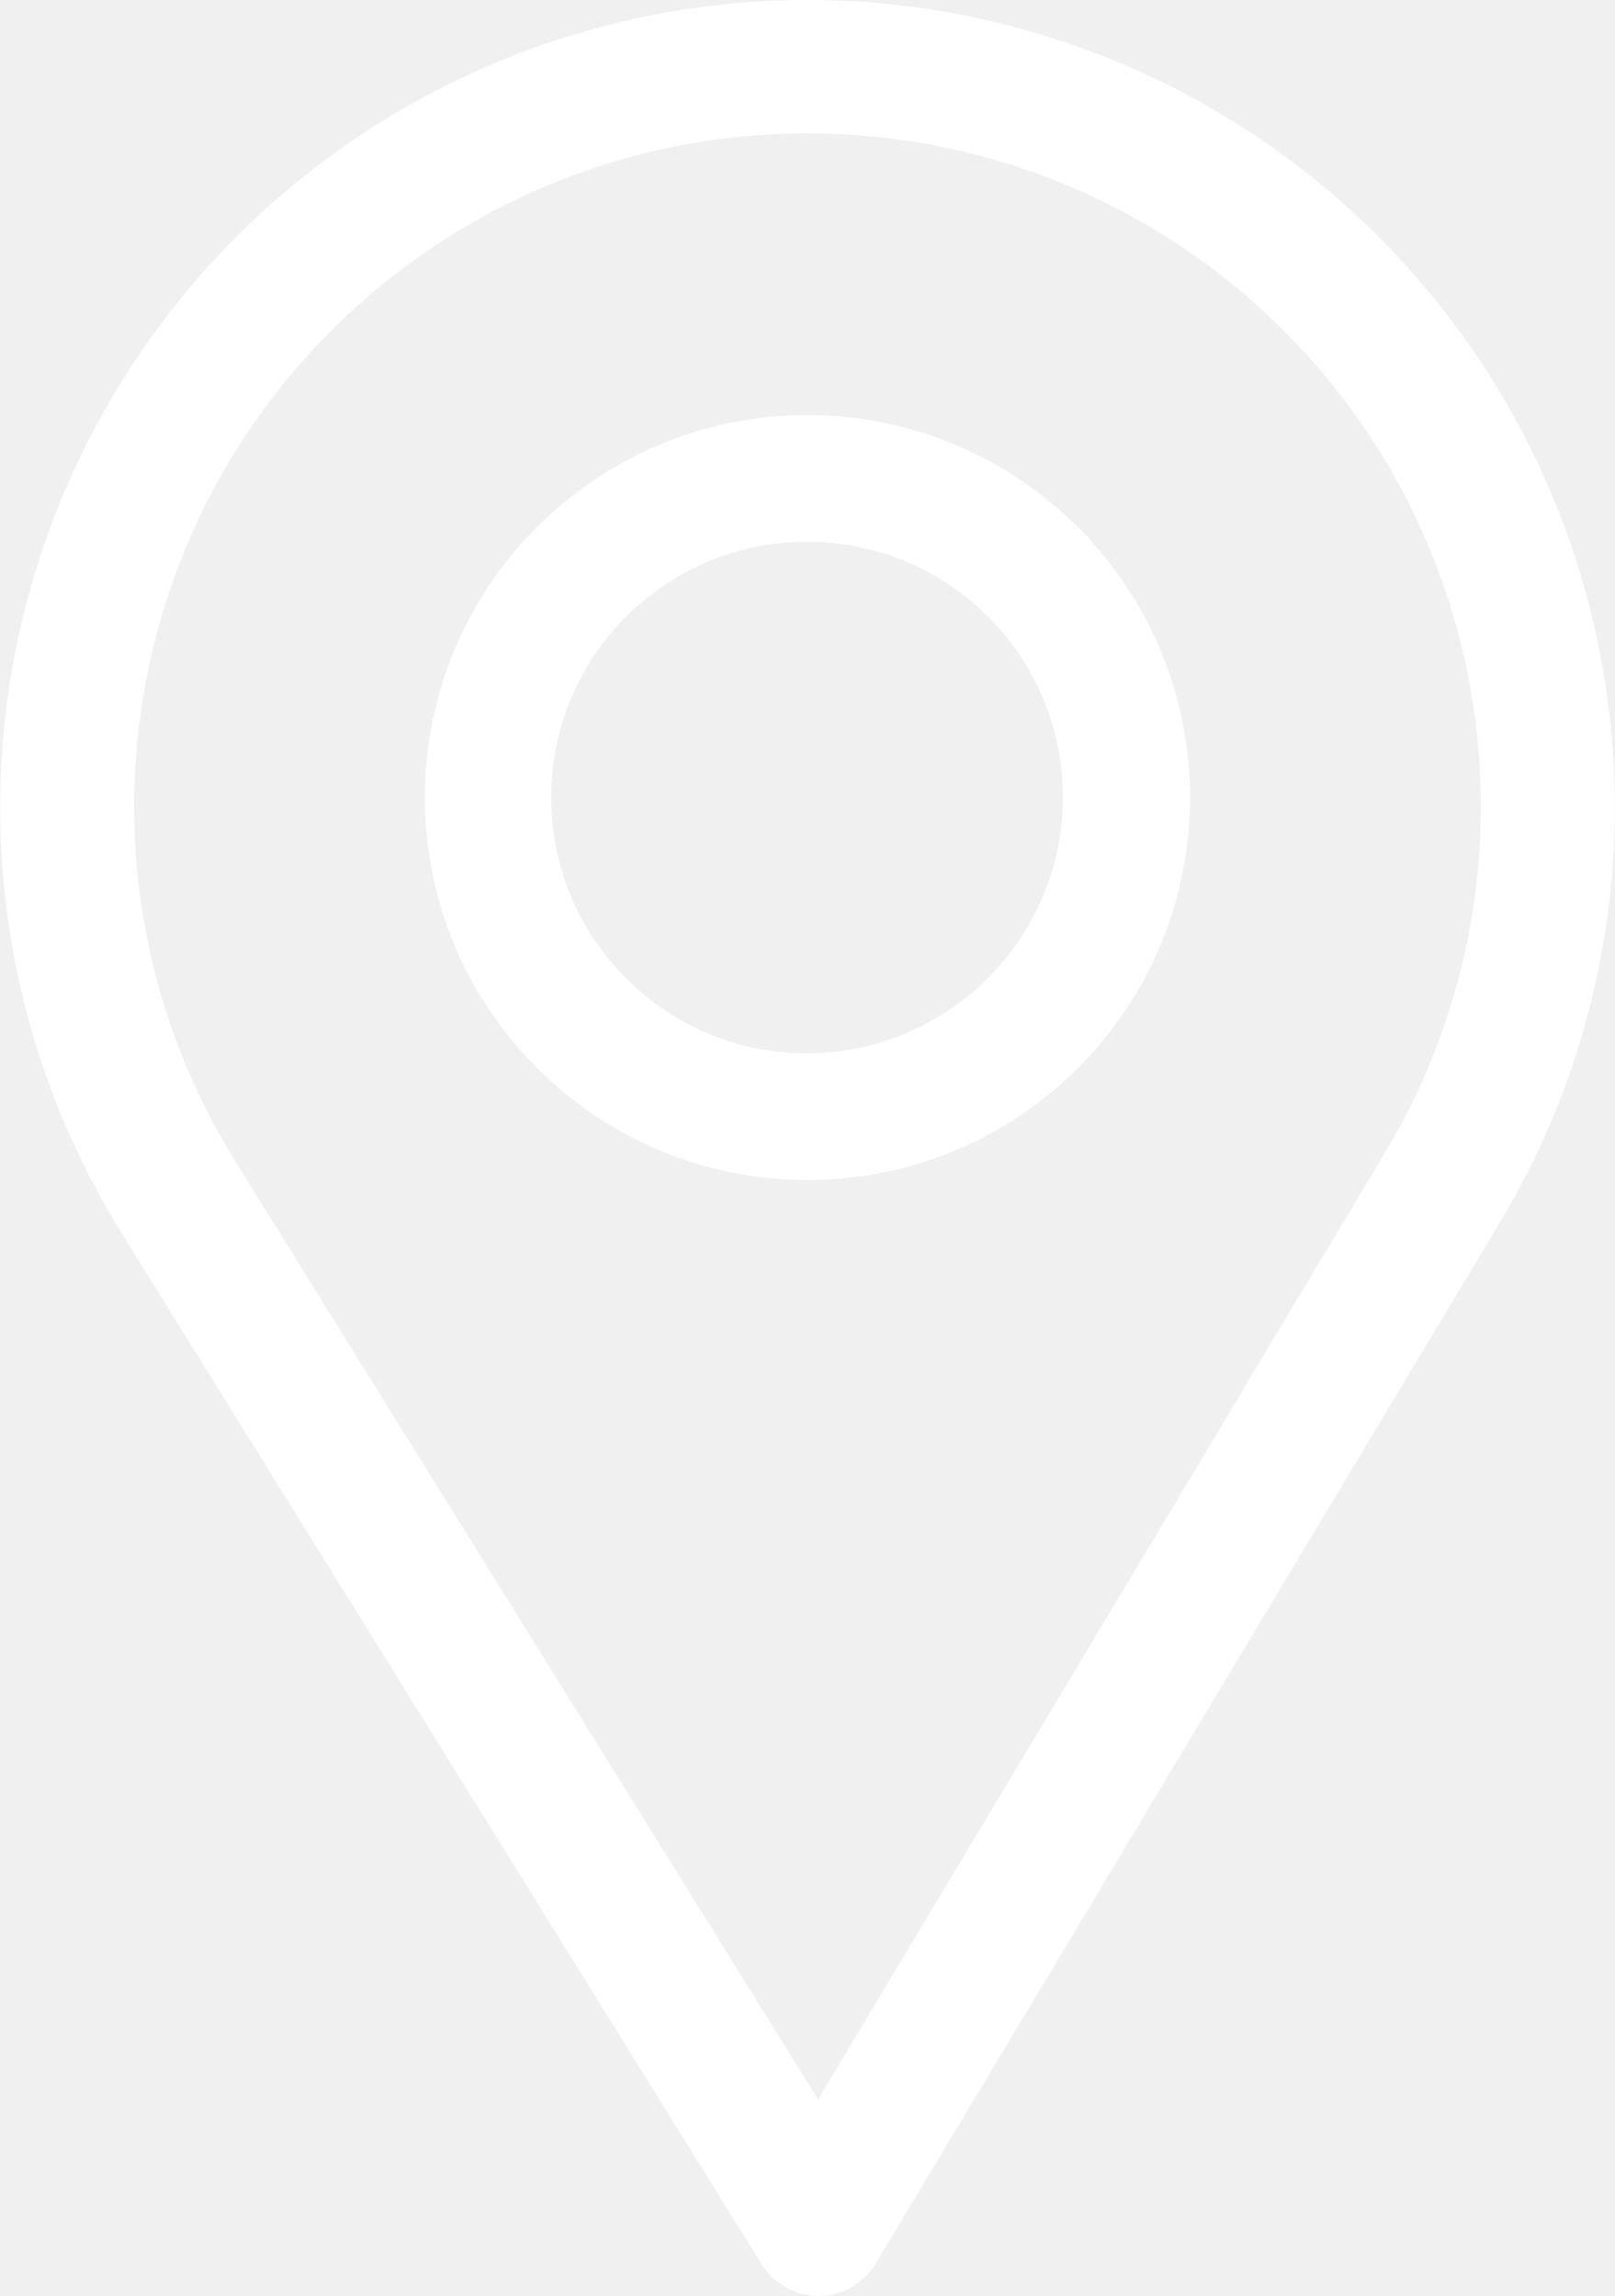
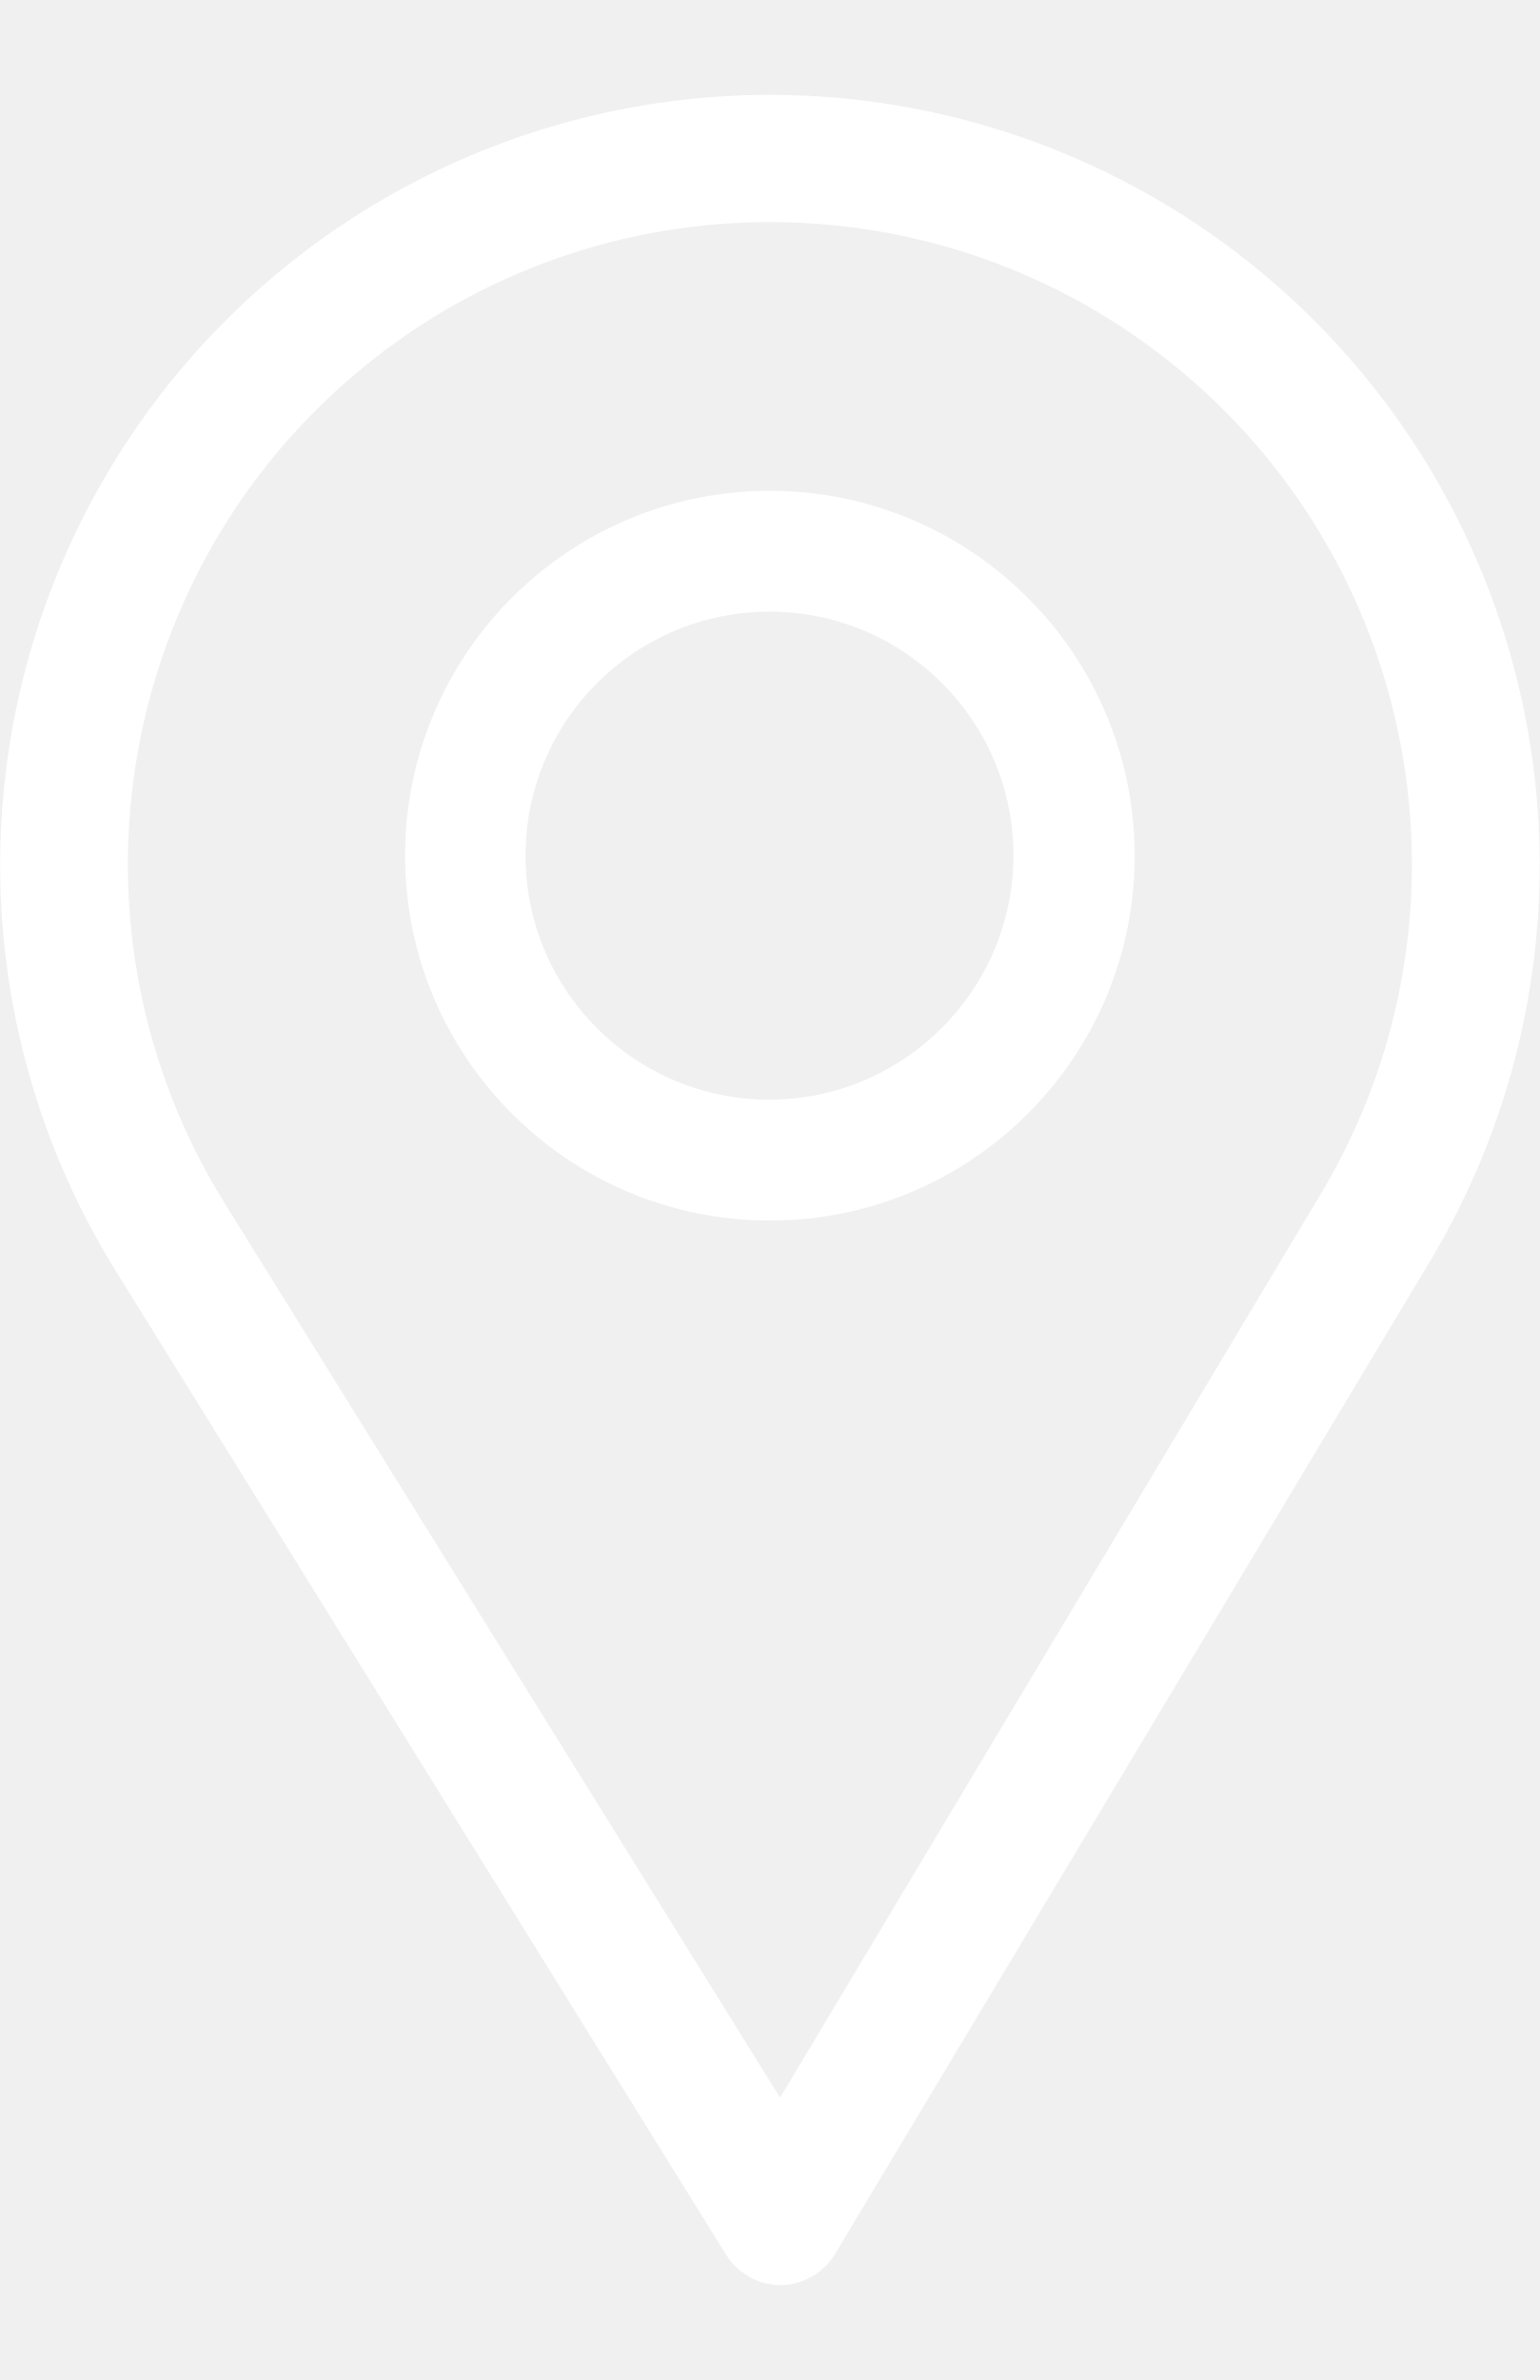
- <svg xmlns="http://www.w3.org/2000/svg" id="placeholder_comp_v2" data-name="placeholder comp v2" width="11.953" height="17" viewBox="0 0 11.953 17">
+ <svg xmlns="http://www.w3.org/2000/svg" id="placeholder_comp_v2" data-name="placeholder comp v2" width="11" height="17" viewBox="0 0 11.953 17">
  <g id="Group_93735" data-name="Group 93735">
    <g id="Group_93734" data-name="Group 93734">
      <path id="Path_67053" data-name="Path 67053" d="M81.977,0a5.978,5.978,0,0,0-5.084,9.119l4.744,7.645A.5.5,0,0,0,82.06,17h0a.5.5,0,0,0,.423-.242L87.11,9.039A5.978,5.978,0,0,0,81.977,0Zm4.279,8.527-4.2,7.018L77.739,8.594a4.984,4.984,0,1,1,8.517-.067Z" transform="translate(-76)" fill="#fff" />
    </g>
  </g>
  <g id="Group_93737" data-name="Group 93737" transform="translate(3.145 3.073)">
    <g id="Group_93736" data-name="Group 93736">
      <path id="Path_67054" data-name="Path 67054" d="M168.832,90a2.832,2.832,0,1,0,2.832,2.832A2.835,2.835,0,0,0,168.832,90Zm0,4.726a1.894,1.894,0,1,1,1.891-1.894A1.9,1.9,0,0,1,168.832,94.726Z" transform="translate(-166 -90)" fill="#fff" />
    </g>
  </g>
</svg>
